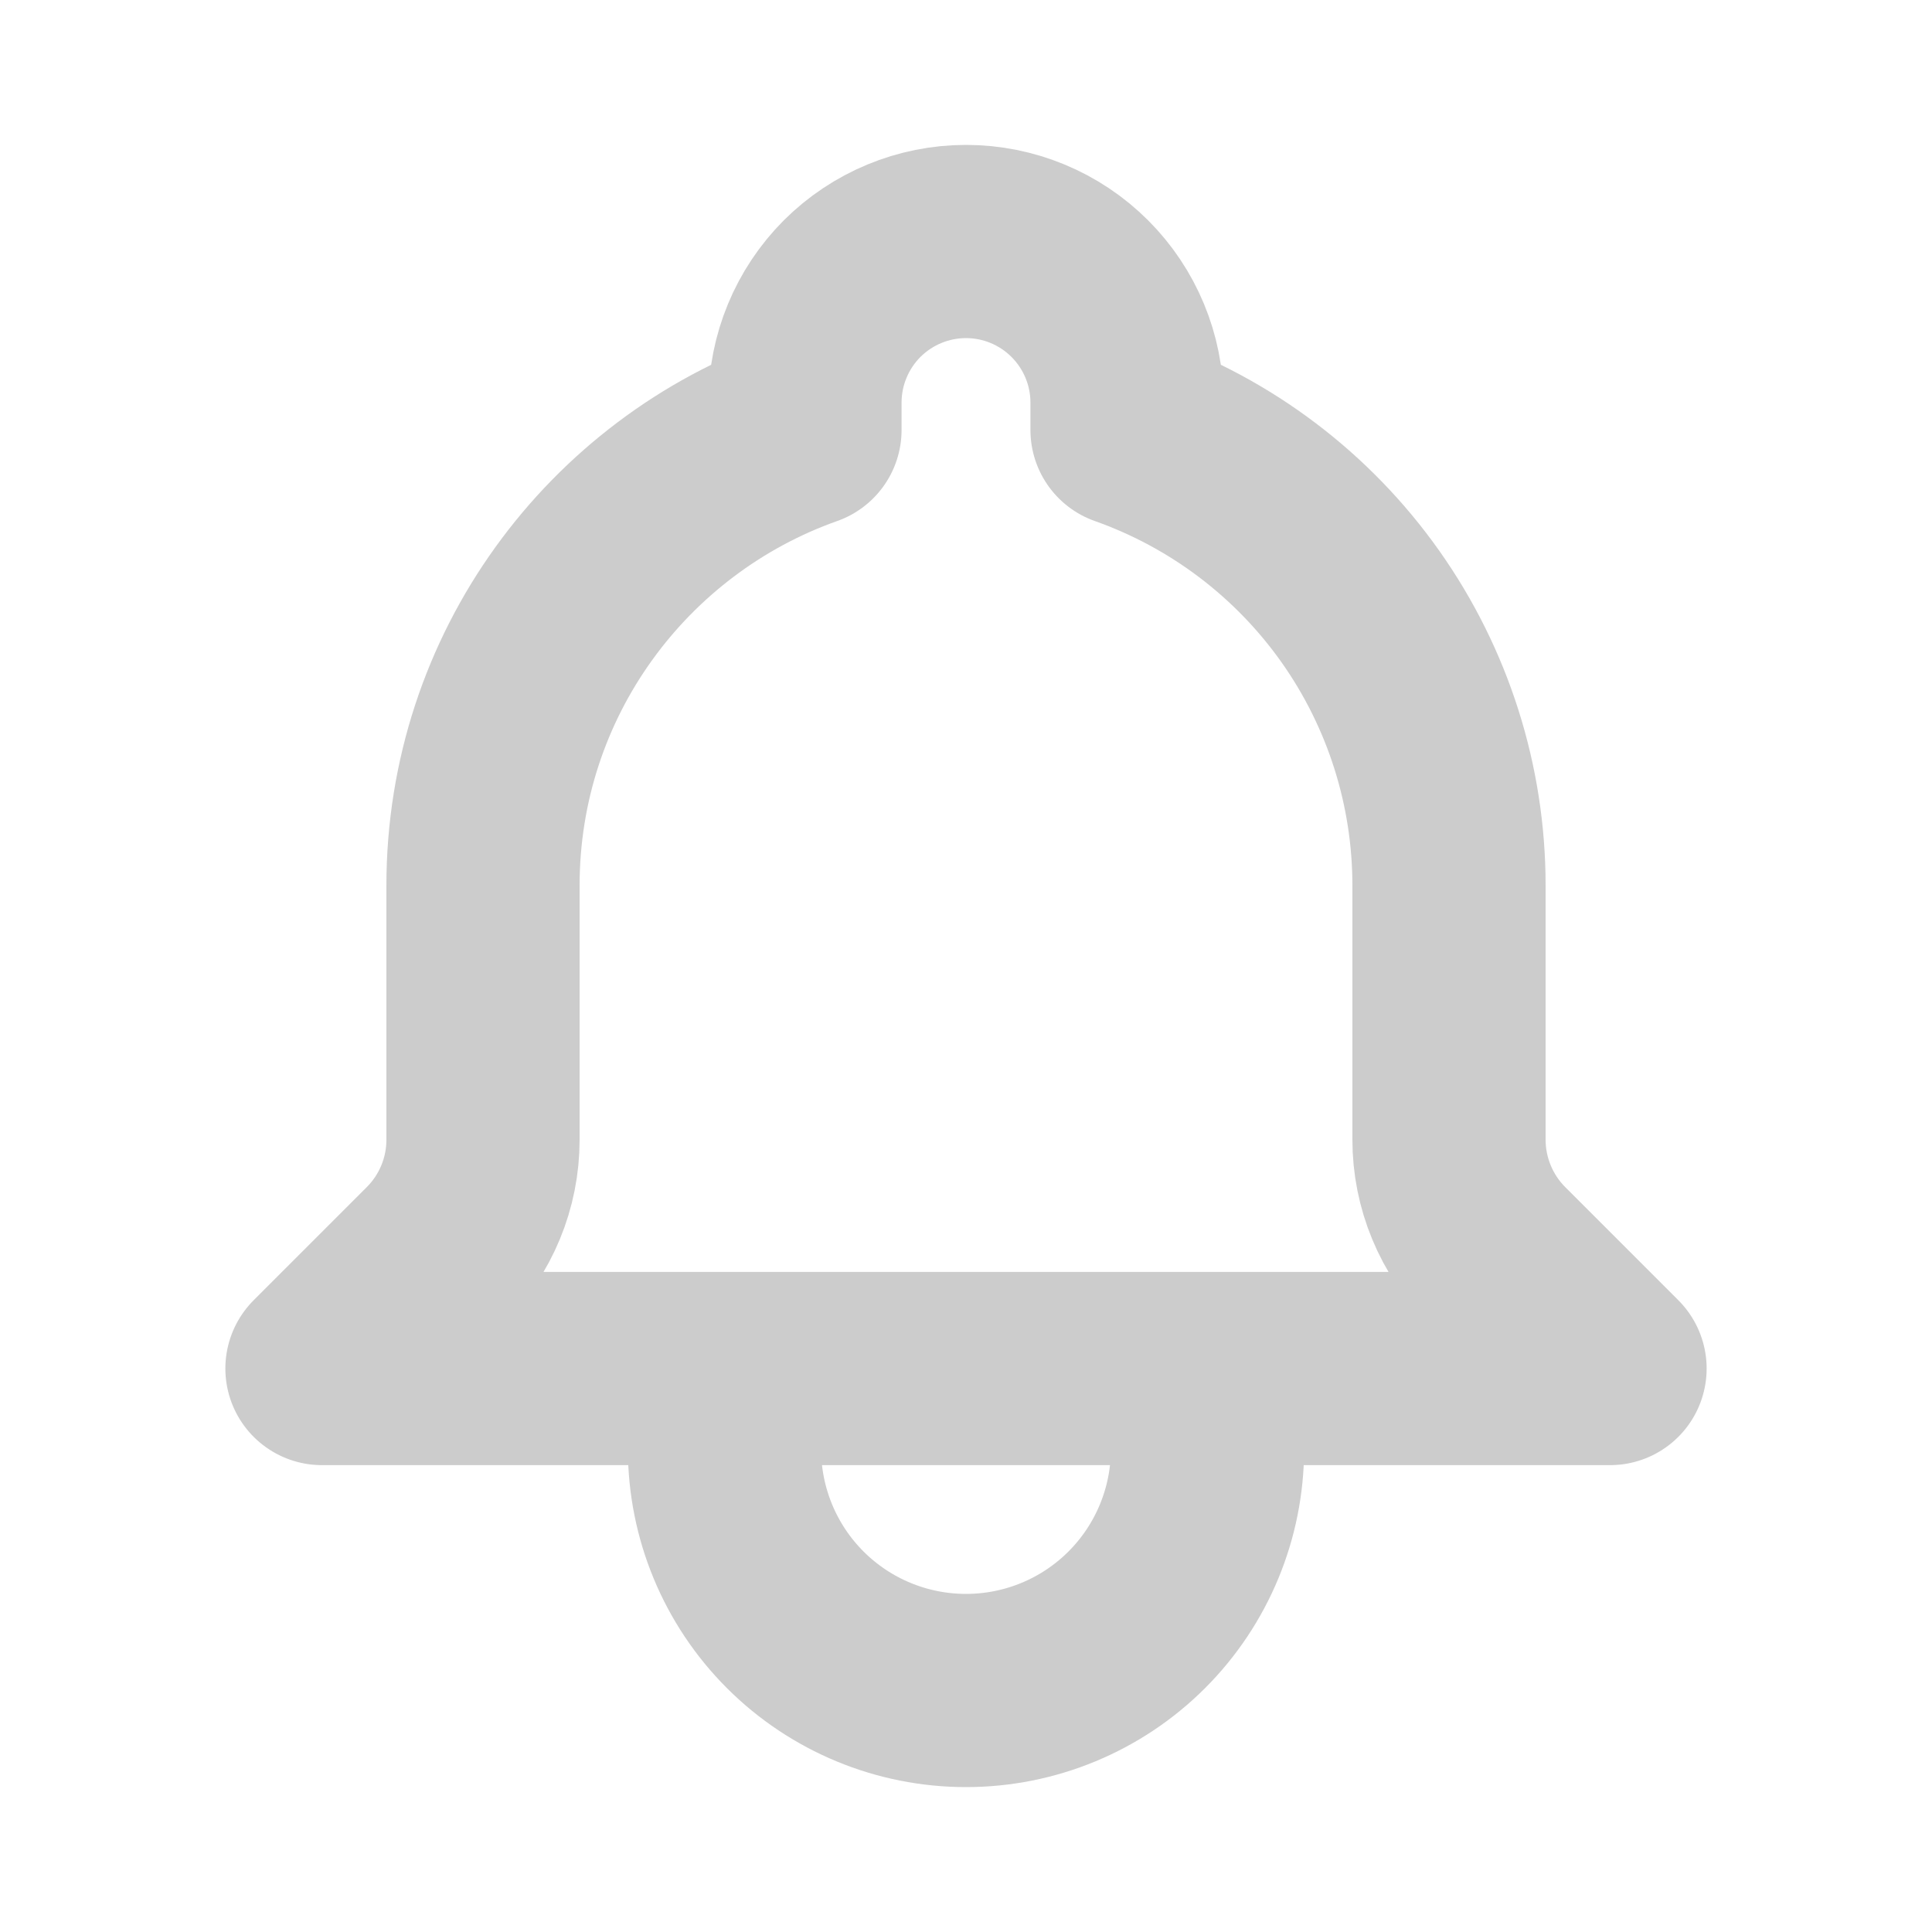
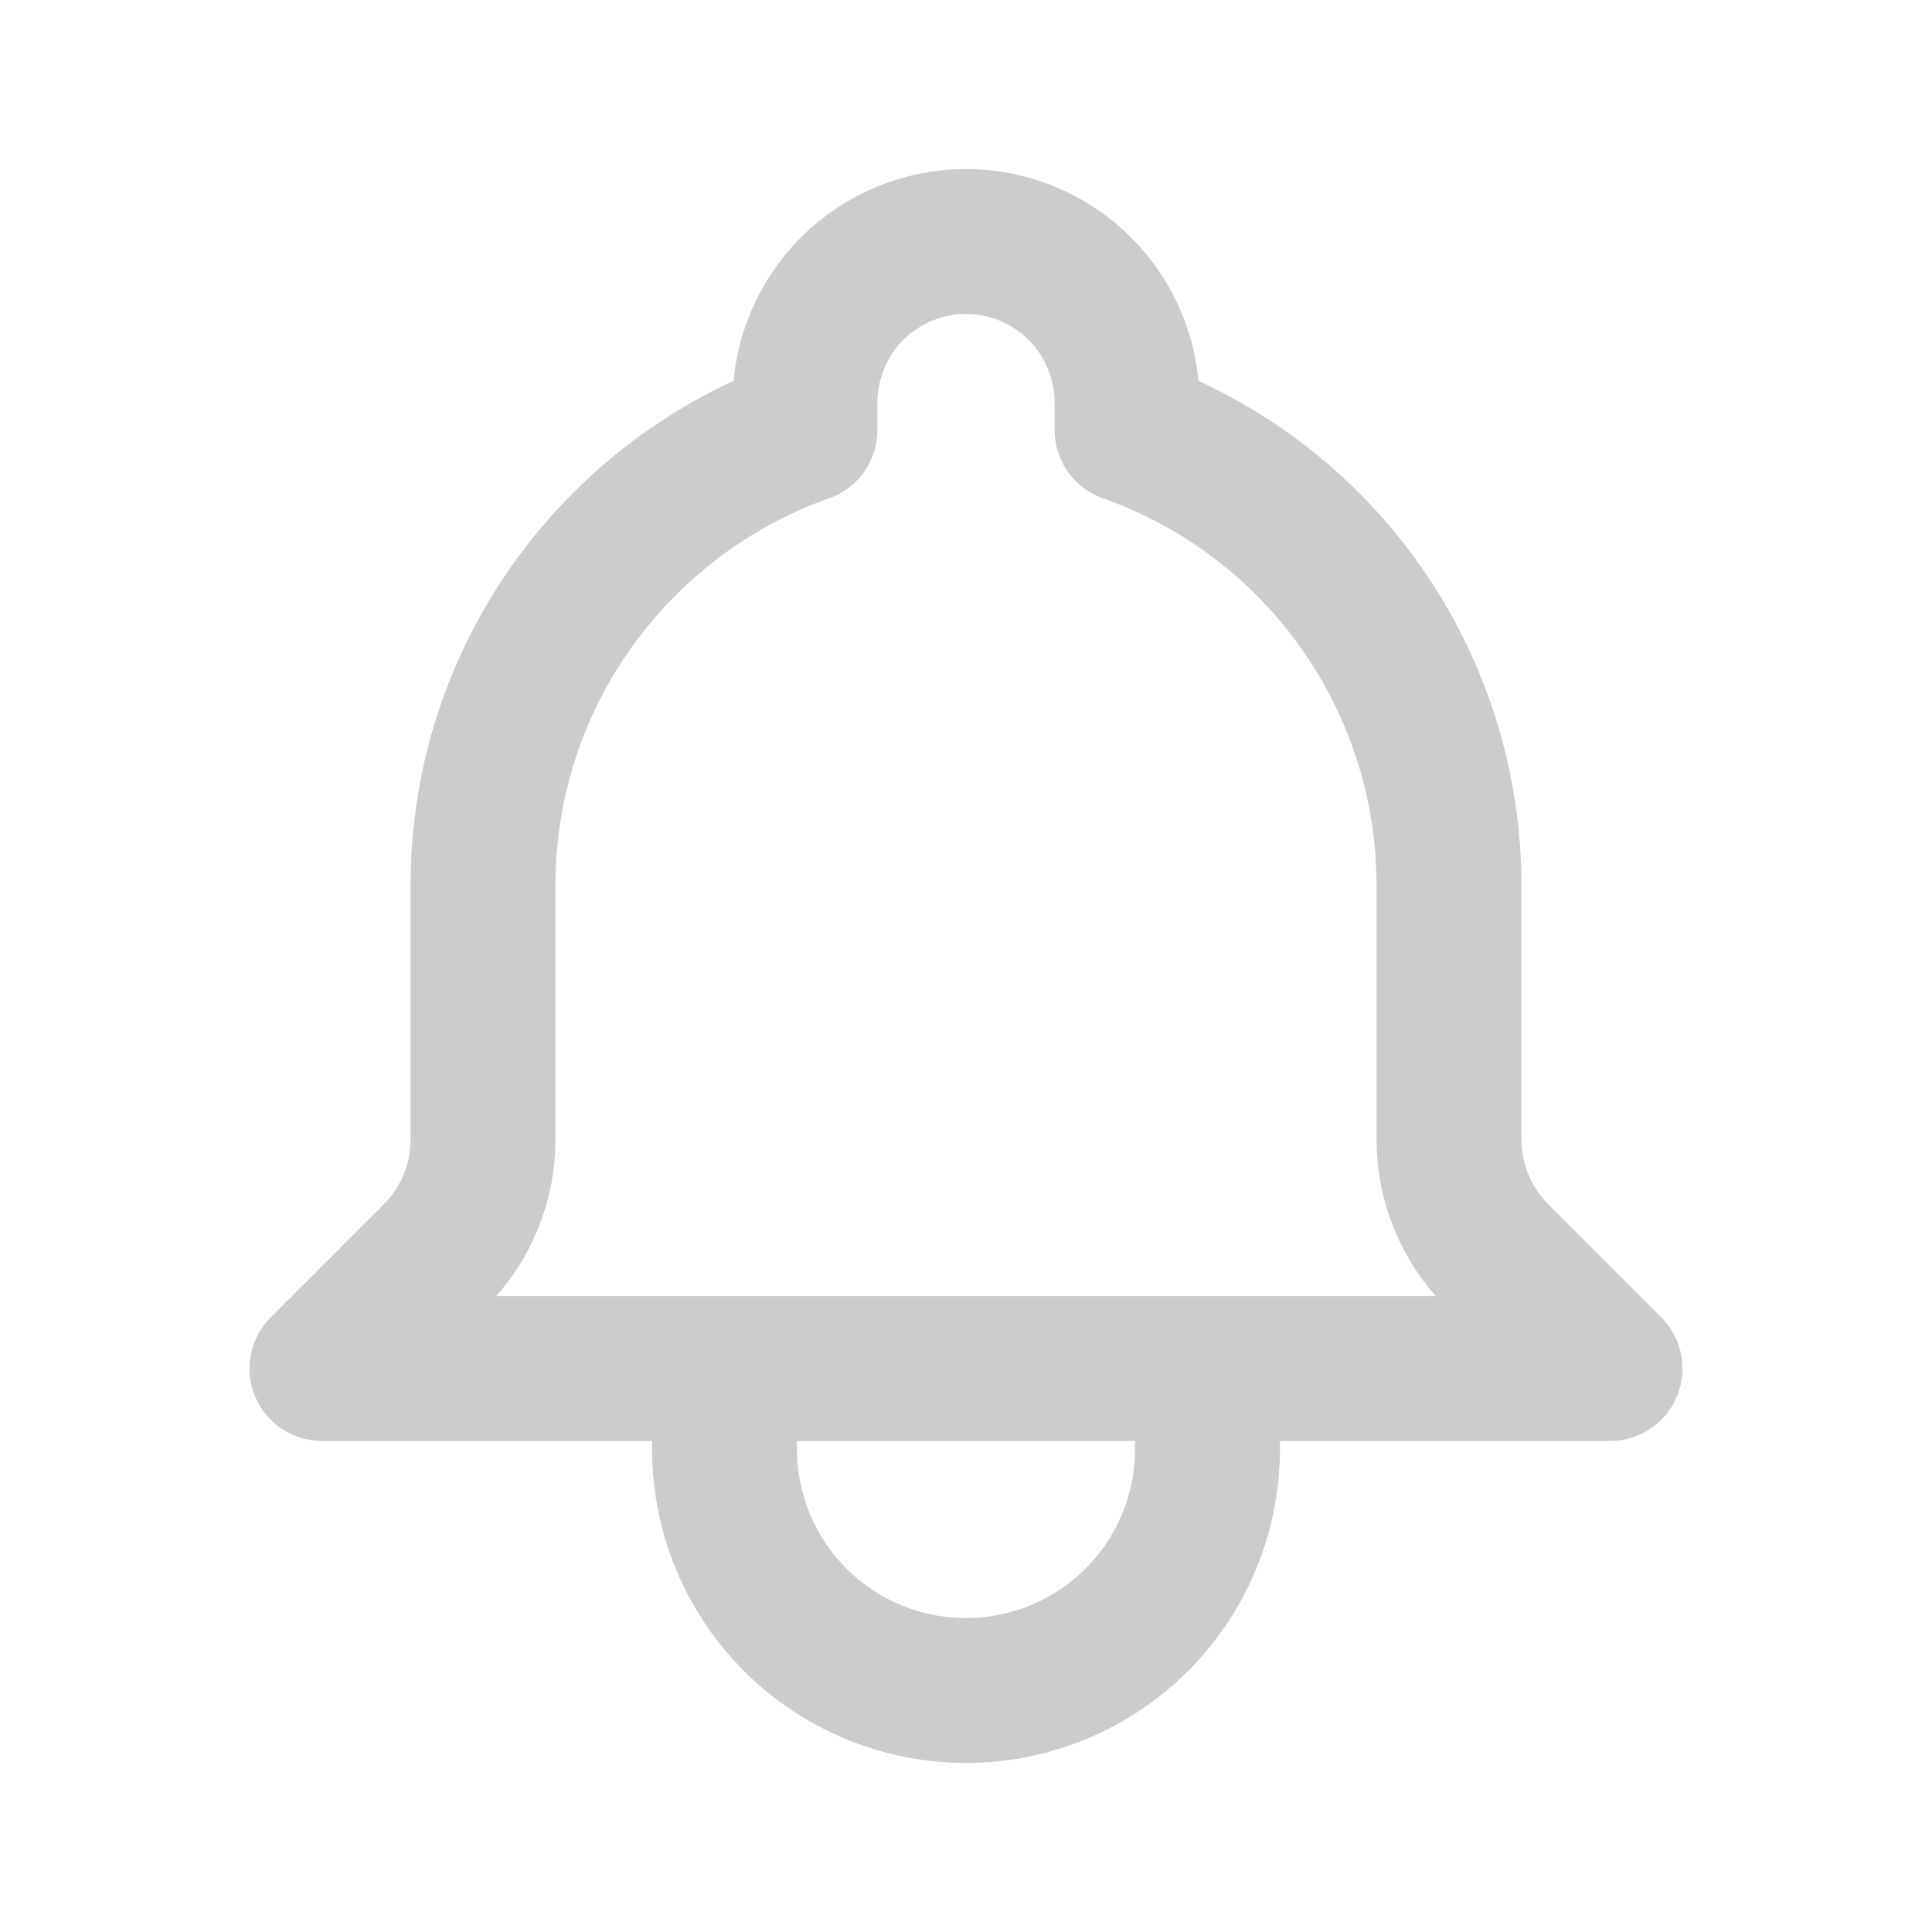
<svg xmlns="http://www.w3.org/2000/svg" width="20" height="20" viewBox="0 0 20 20" fill="none">
-   <path d="M12.5 14.167H7.5M12.5 14.167H16.667L15.496 12.996C15.339 12.839 15.214 12.652 15.129 12.446C15.044 12.241 15 12.021 15 11.798V9.167C15 8.132 14.68 7.124 14.083 6.279C13.486 5.435 12.642 4.796 11.667 4.451V4.167C11.667 3.725 11.491 3.301 11.178 2.988C10.866 2.676 10.442 2.5 10 2.5C9.558 2.5 9.134 2.676 8.821 2.988C8.509 3.301 8.333 3.725 8.333 4.167V4.451C6.392 5.138 5 6.99 5 9.167V11.799C5 12.248 4.822 12.678 4.504 12.996L3.333 14.167H7.5H12.5ZM12.5 14.167V15C12.5 15.663 12.237 16.299 11.768 16.768C11.299 17.237 10.663 17.5 10 17.5C9.337 17.5 8.701 17.237 8.232 16.768C7.763 16.299 7.5 15.663 7.5 15V14.167H12.5Z" stroke="#CCCCCC" stroke-width="2" stroke-linecap="round" stroke-linejoin="round" />
+   <path d="M12.5 14.167H7.5M12.5 14.167H16.667L15.496 12.996C15.339 12.839 15.214 12.652 15.129 12.446C15.044 12.241 15 12.021 15 11.798V9.167C15 8.132 14.68 7.124 14.083 6.279C13.486 5.435 12.642 4.796 11.667 4.451V4.167C11.667 3.725 11.491 3.301 11.178 2.988C10.866 2.676 10.442 2.5 10 2.5C9.558 2.5 9.134 2.676 8.821 2.988C8.509 3.301 8.333 3.725 8.333 4.167V4.451C6.392 5.138 5 6.99 5 9.167V11.799C5 12.248 4.822 12.678 4.504 12.996L3.333 14.167H7.5H12.5ZM12.5 14.167V15C12.5 15.663 12.237 16.299 11.768 16.768C11.299 17.237 10.663 17.5 10 17.5C9.337 17.5 8.701 17.237 8.232 16.768C7.763 16.299 7.5 15.663 7.5 15V14.167H12.5Z" stroke="#CCCCCC" stroke-width="1.5" stroke-linecap="round" stroke-linejoin="round" />
</svg>
